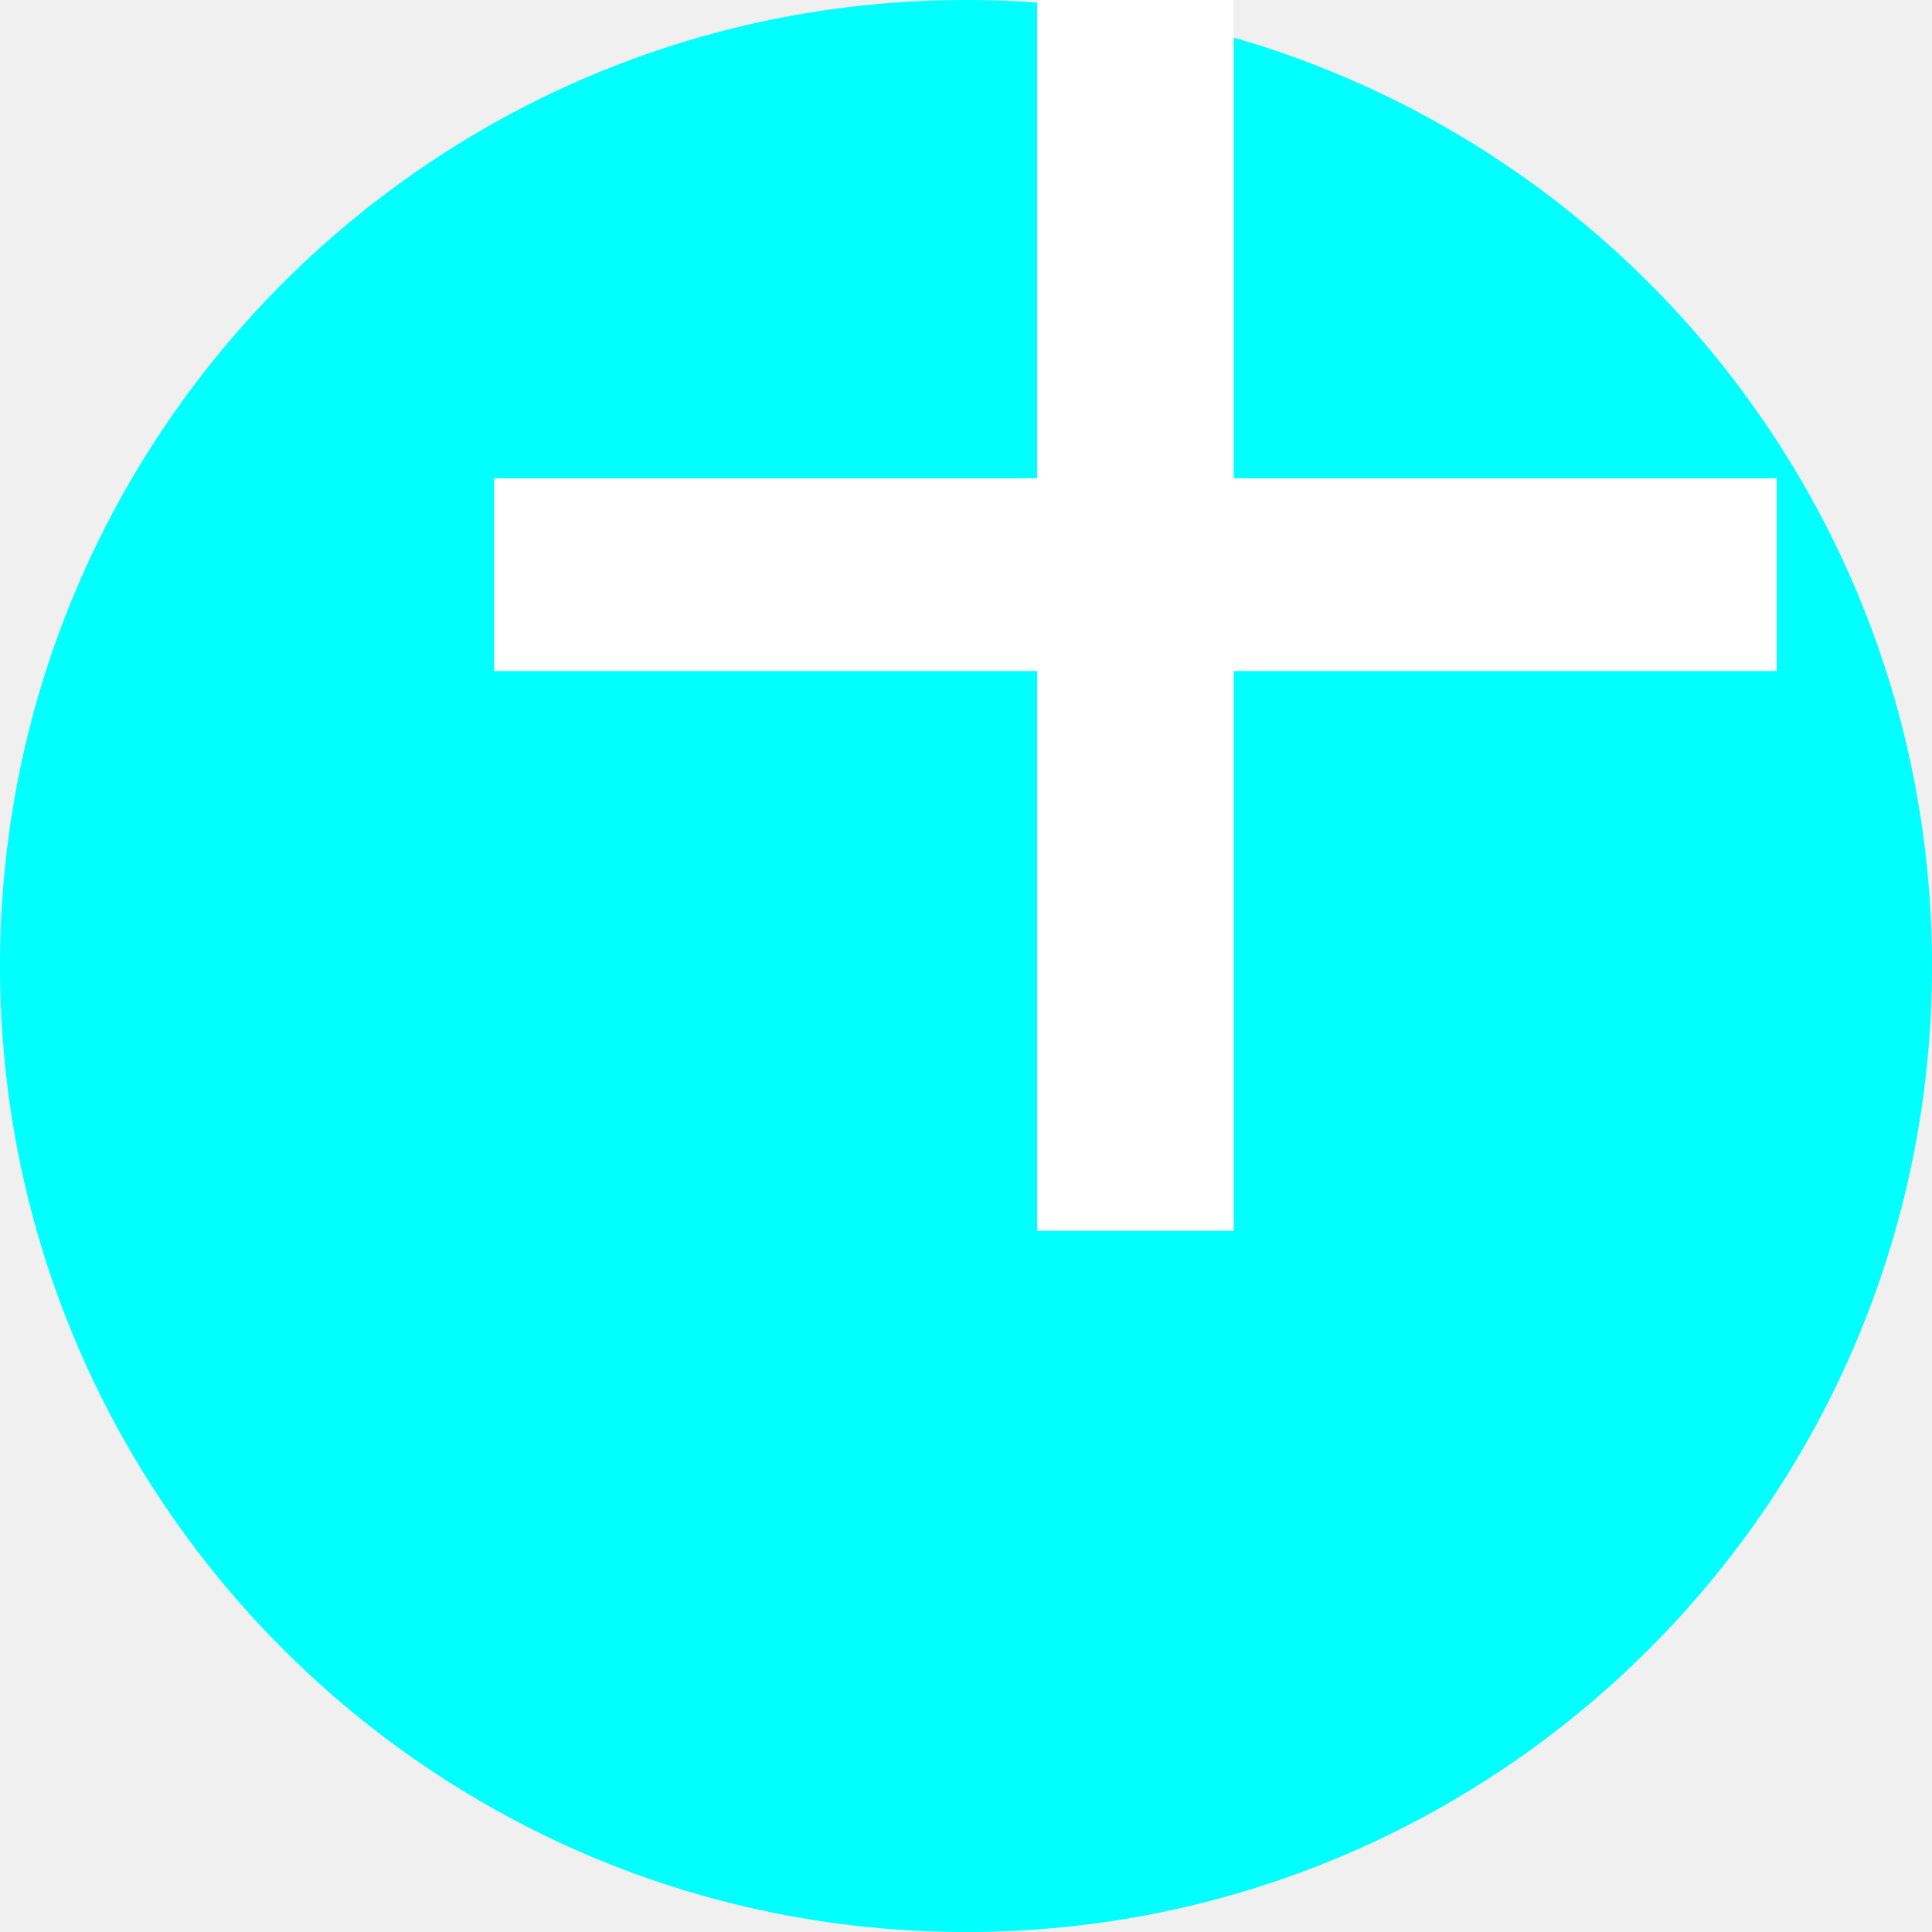
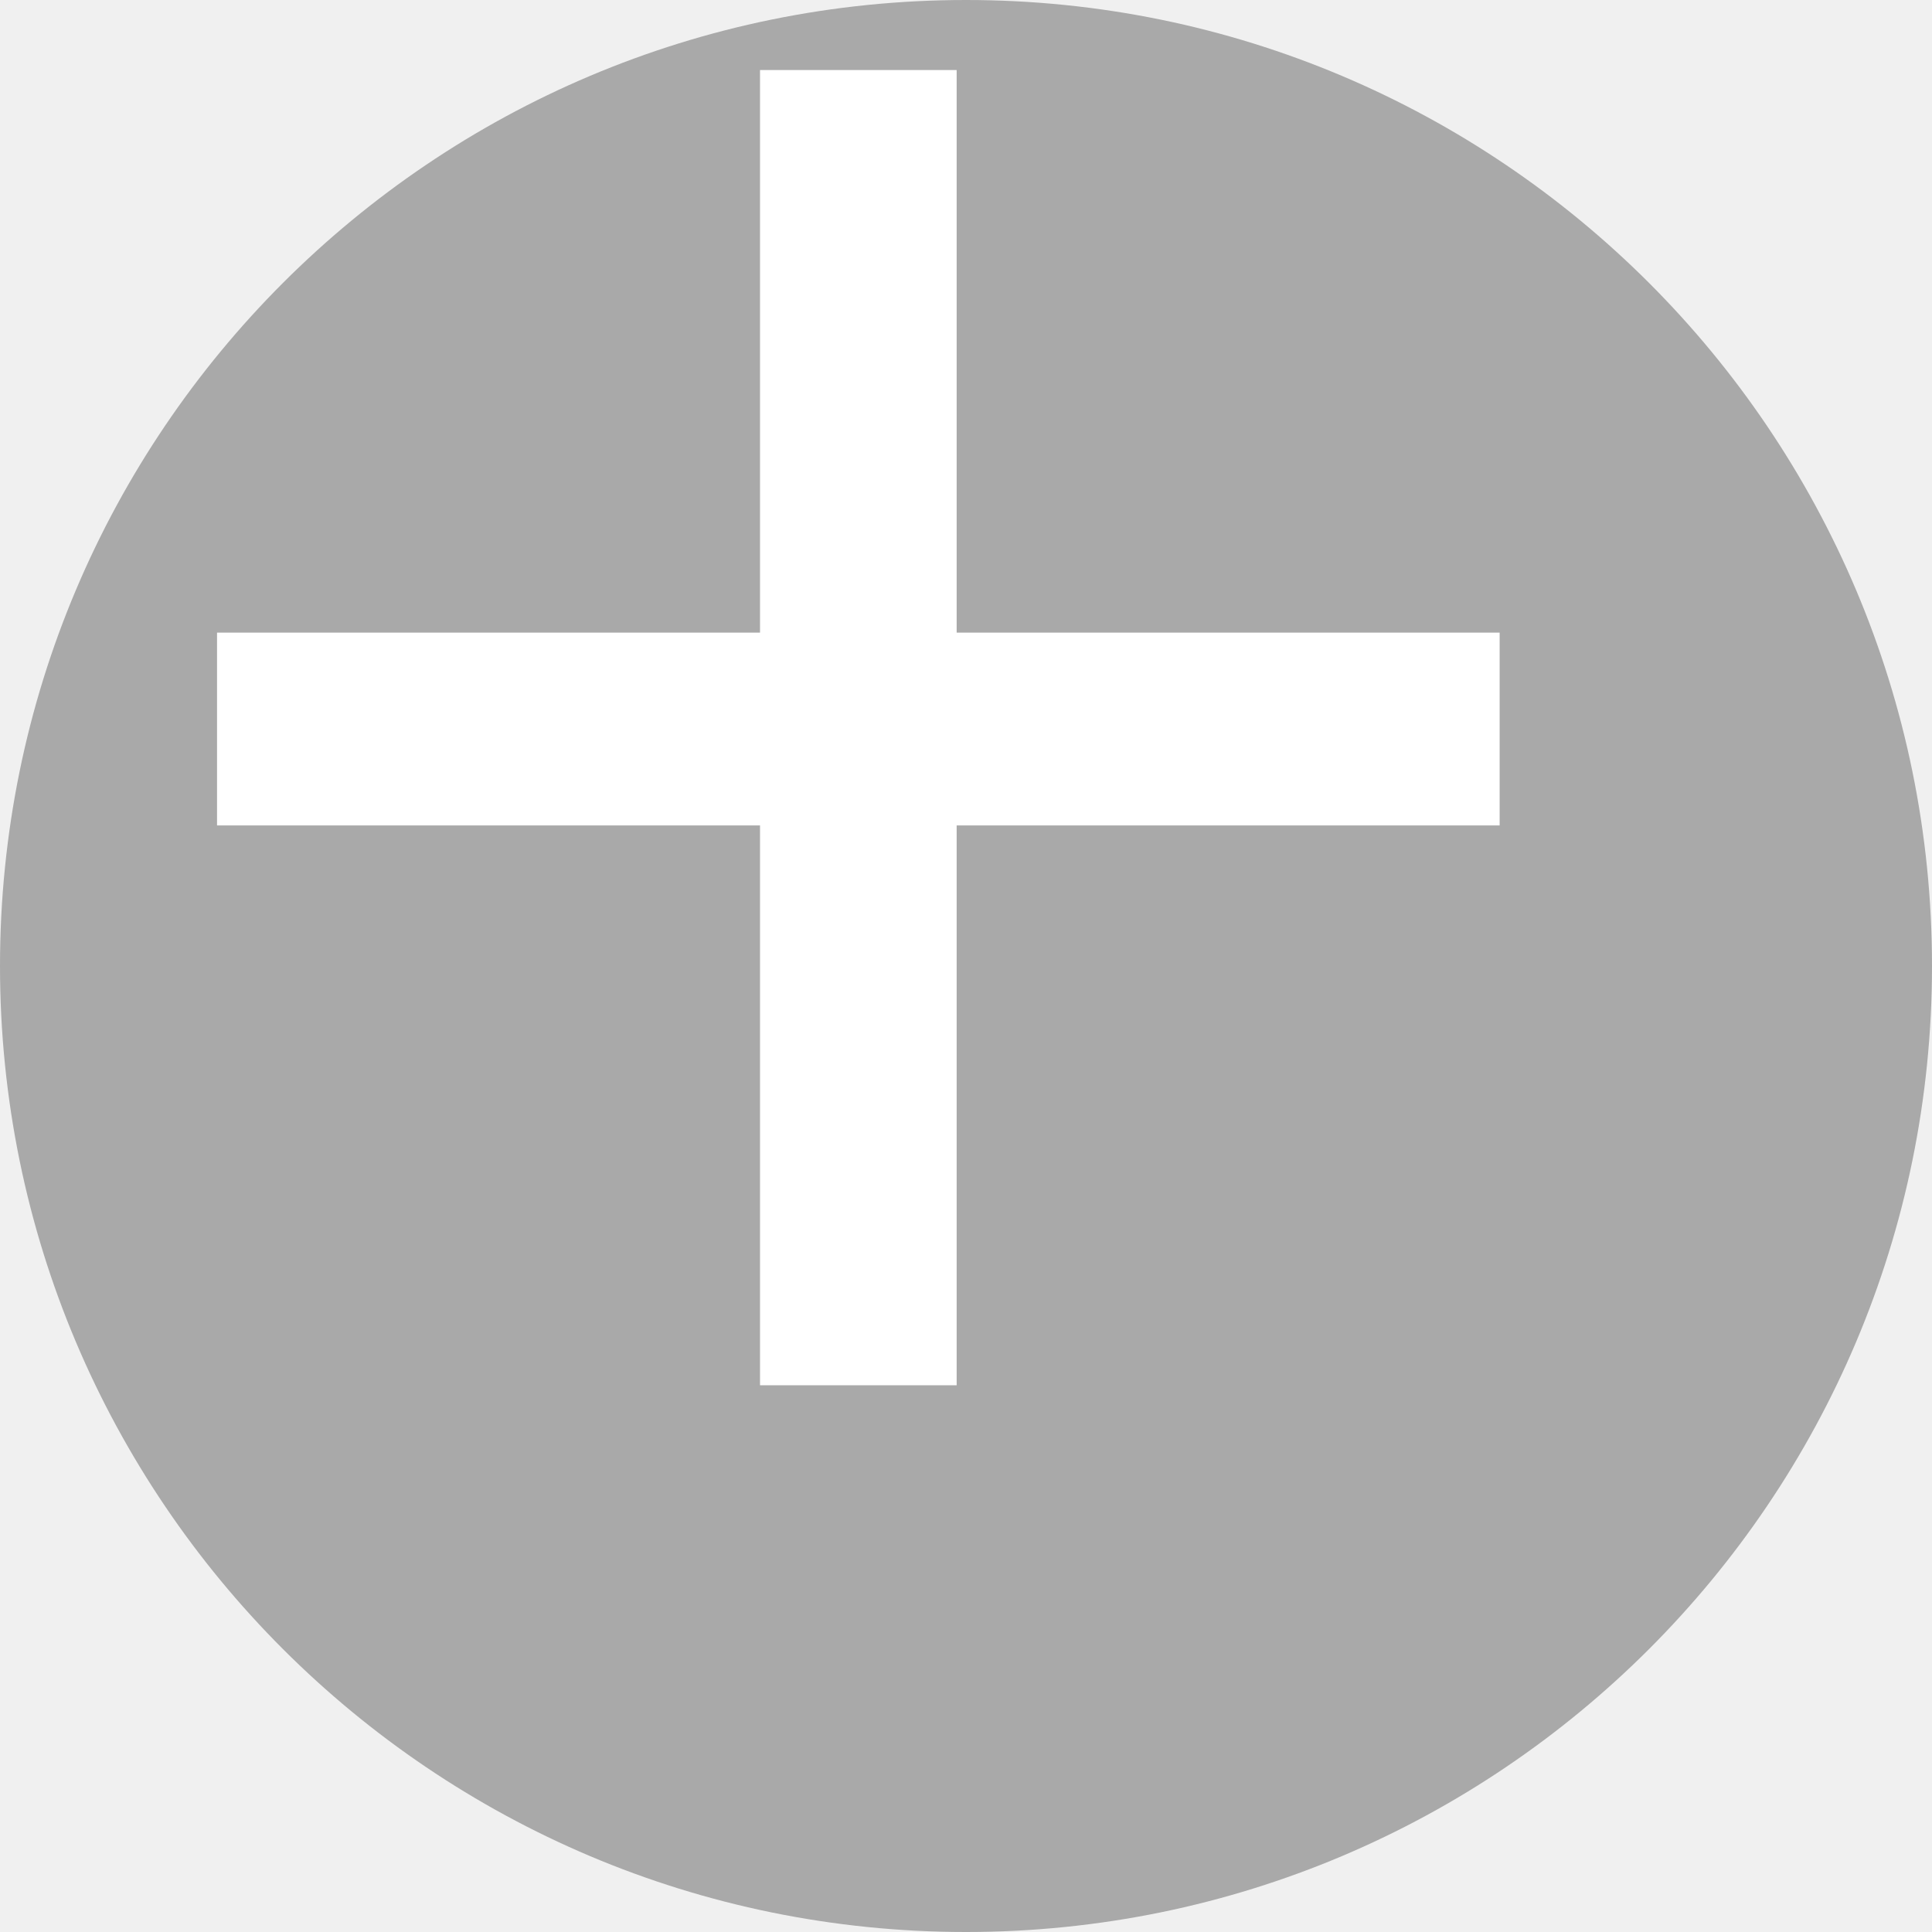
- <svg xmlns="http://www.w3.org/2000/svg" width="120mm" height="120mm" viewBox="0 0 120 120" version="1.1" id="svg8">
+ <svg xmlns="http://www.w3.org/2000/svg" class="plus" width="120mm" height="120mm" viewBox="0 0 120 120" version="1.1" id="svg8">
  <defs id="defs2">
    <rect x="114.149" y="160.262" width="3.78" height="35.53" id="rect20" />
    <rect x="89.202" y="148.923" width="26.458" height="24.19" id="rect14" />
  </defs>
  <g id="layer1" transform="translate(-45.35714,-65.0119)">
    <text xml:space="preserve" id="text12" style="font-style:normal;font-weight:normal;font-size:10.583px;line-height:1.25;font-family:sans-serif;white-space:pre;shape-inside:url(#rect14);fill:#000000;fill-opacity:1;stroke:none;" />
    <text xml:space="preserve" id="text18" style="font-style:normal;font-weight:normal;font-size:10.583px;line-height:1.25;font-family:sans-serif;white-space:pre;shape-inside:url(#rect20);fill:#000000;fill-opacity:1;stroke:none;" />
    <g id="g35" transform="translate(45.35714,65.0119)">
      <g id="g28" />
-       <circle style="fill:#00ffff;fill-rule:evenodd;stroke-width:0.263" id="path24" cx="-60" cy="60" transform="scale(-1,1)" r="60" />
-       <text xml:space="preserve" style="font-style:normal;font-variant:normal;font-weight:normal;font-stretch:normal;font-size:169.14px;line-height:1.25;font-family:'.Al Tarikh PUA';-inkscape-font-specification:'.Al Tarikh PUA, Normal';font-variant-ligatures:normal;font-variant-caps:normal;font-variant-numeric:normal;font-variant-east-asian:normal;fill:#ffffff;fill-opacity:1;stroke:none;stroke-width:4.198" x="22.175" y="95.389" id="text30" transform="scale(1.002066,0.9979381)">
-         <tspan id="tspan23" x="22.175" y="95.389" style="font-style:normal;font-variant:normal;font-weight:normal;font-stretch:normal;font-size:169.14px;font-family:'.Al Tarikh PUA';-inkscape-font-specification:'.Al Tarikh PUA, Normal';font-variant-ligatures:normal;font-variant-caps:normal;font-variant-numeric:normal;font-variant-east-asian:normal;fill:#ffffff;stroke-width:4.198">+</tspan>
+       <circle style="fill:#a9a9a9;fill-rule:evenodd;stroke-width:0.263" id="path24" cx="-60" cy="60" transform="scale(-1,1)" r="60" />
+       <text xml:space="preserve" style="font-style:normal;font-variant:normal;font-weight:normal;font-stretch:normal;font-size:169.14px;line-height:1.25;font-family:'.Al Tarikh PUA';-inkscape-font-specification:'.Al Tarikh PUA, Normal';font-variant-ligatures:normal;font-variant-caps:normal;font-variant-numeric:normal;font-variant-east-asian:normal;fill:#ffffff;fill-opacity:1;stroke:none;stroke-width:4.198" x="5" y="105" id="text30" transform="scale(1.002066,0.9979381)">
+         <tspan id="tspan23" x="5" y="105" style="font-style:normal;font-variant:normal;font-weight:normal;font-stretch:normal;font-size:169.14px;font-family:'.Al Tarikh PUA';-inkscape-font-specification:'.Al Tarikh PUA, Normal';font-variant-ligatures:normal;font-variant-caps:normal;font-variant-numeric:normal;font-variant-east-asian:normal;fill:#ffffff;stroke-width:4.198">+</tspan>
        <tspan id="tspan27" x="22.175" y="306.814" style="font-style:normal;font-variant:normal;font-weight:normal;font-stretch:normal;font-size:169.14px;font-family:'.Al Tarikh PUA';-inkscape-font-specification:'.Al Tarikh PUA, Normal';font-variant-ligatures:normal;font-variant-caps:normal;font-variant-numeric:normal;font-variant-east-asian:normal;fill:#ffffff;stroke-width:4.198" />
      </text>
    </g>
  </g>
</svg>
